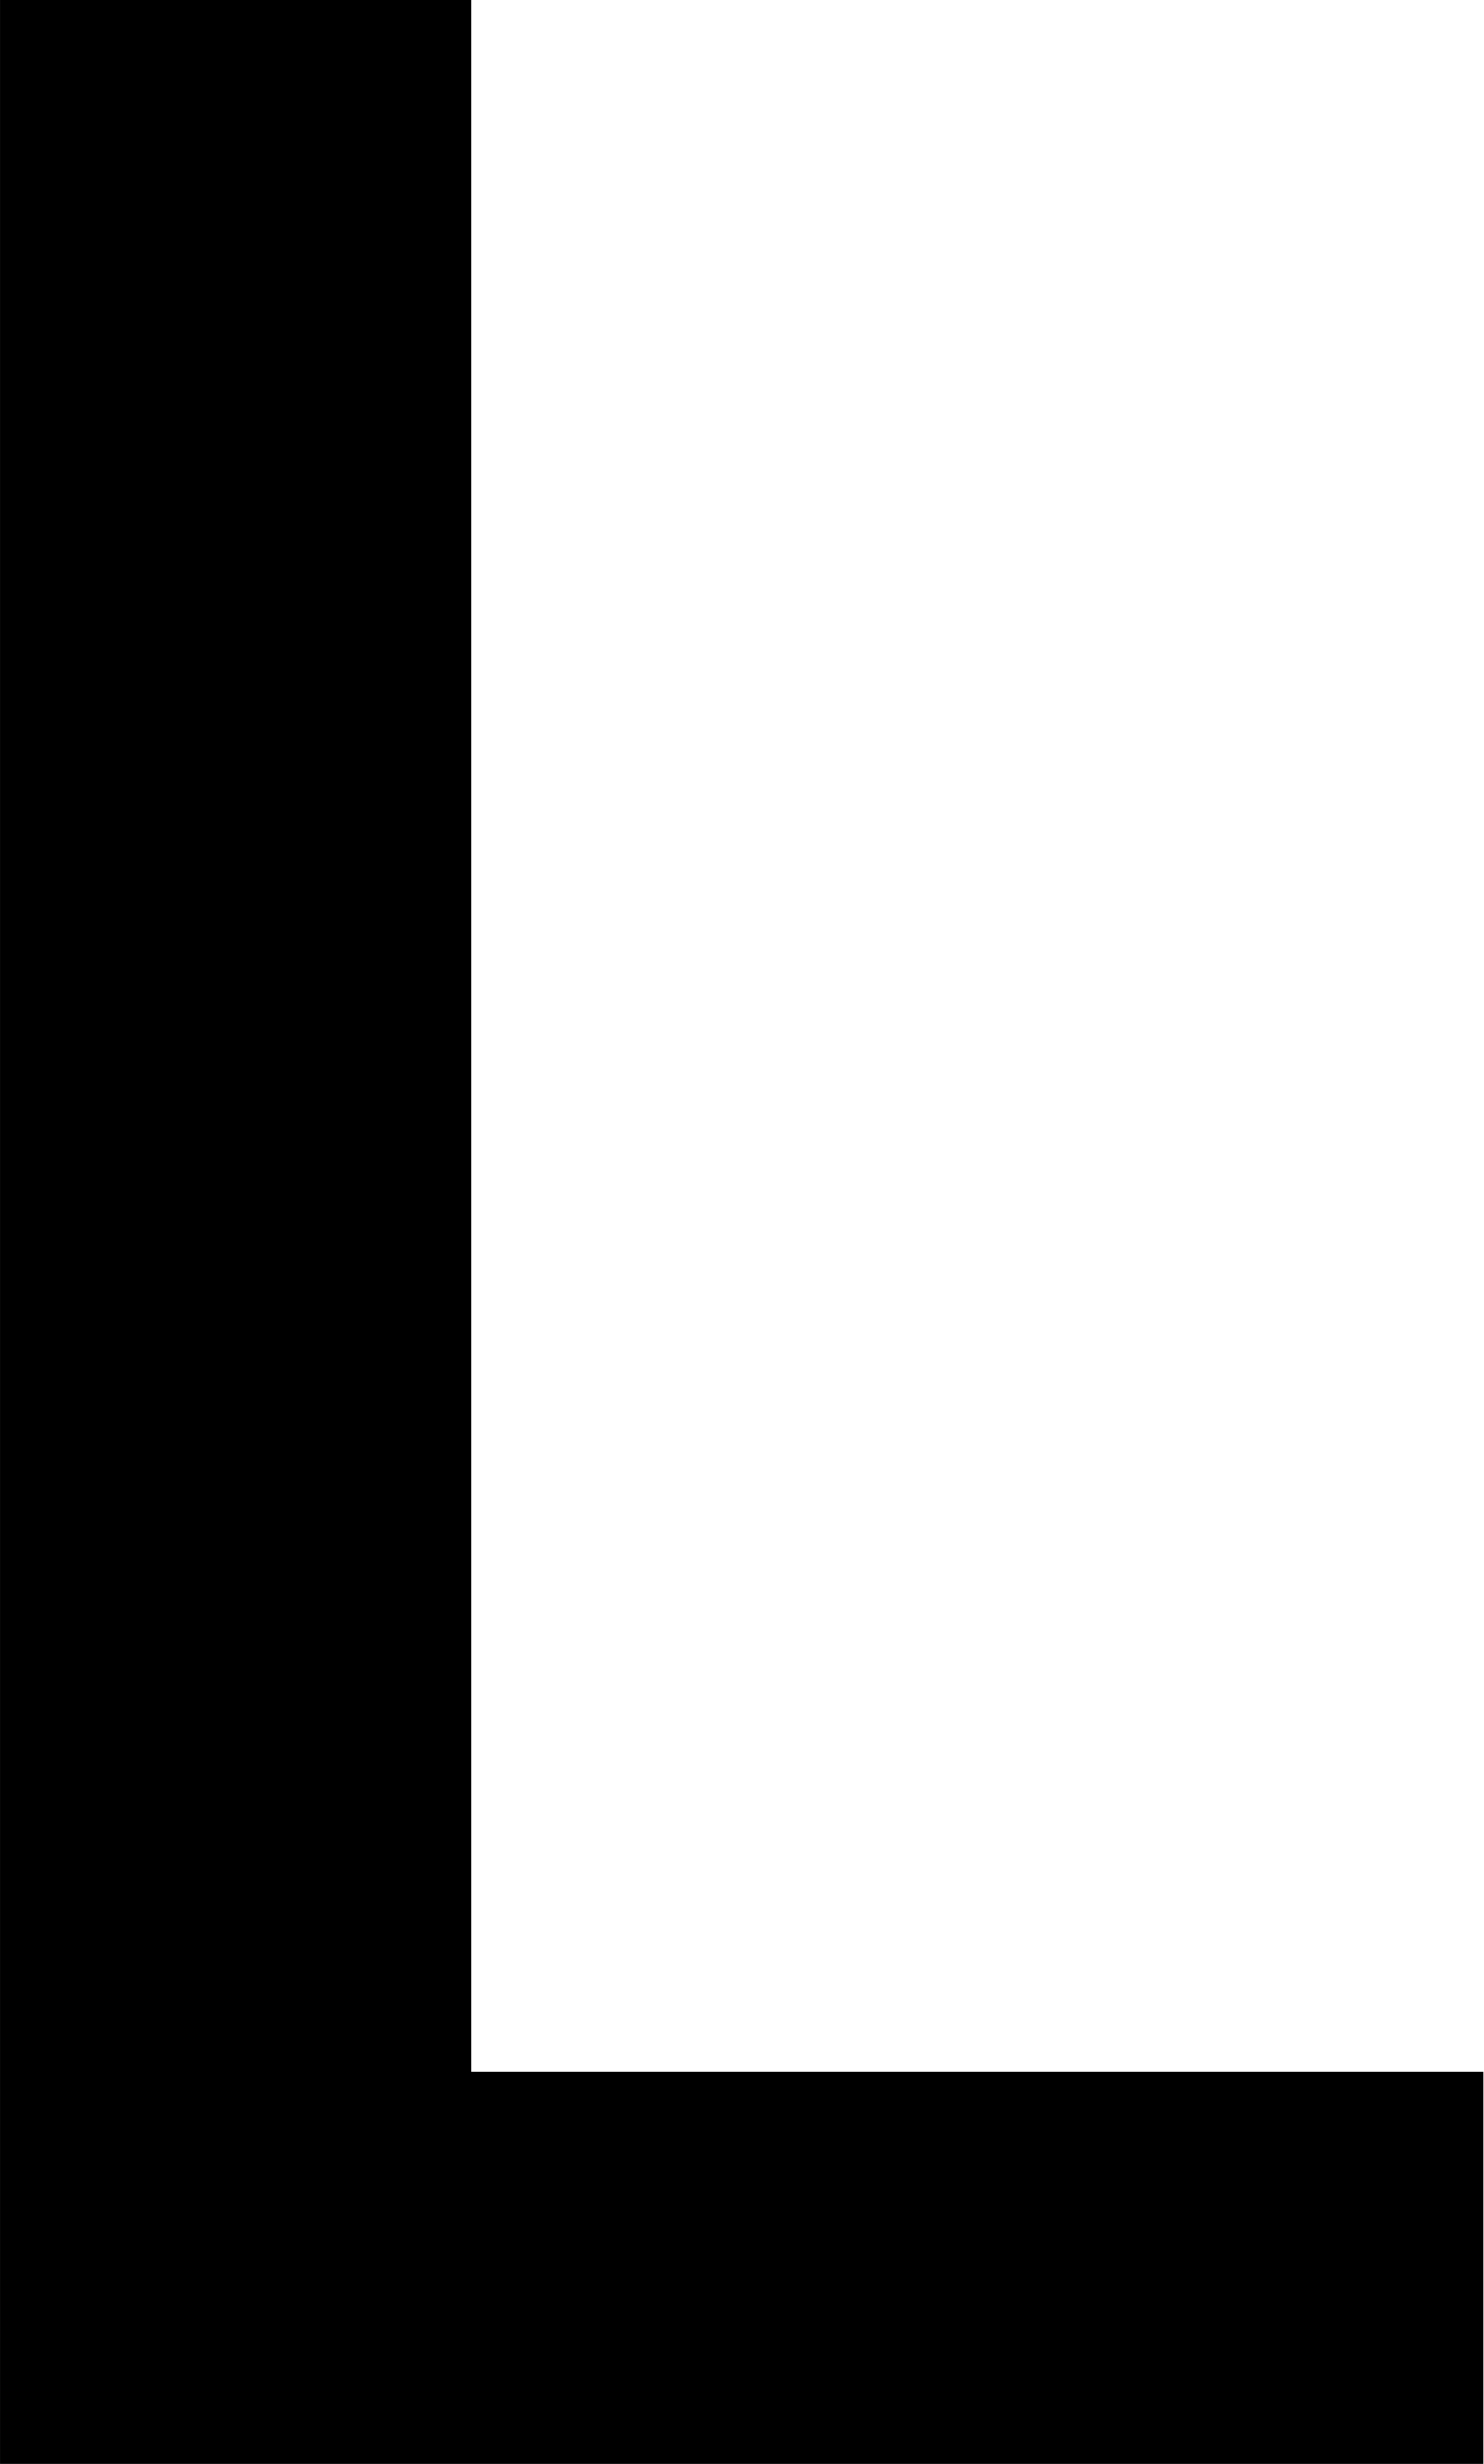
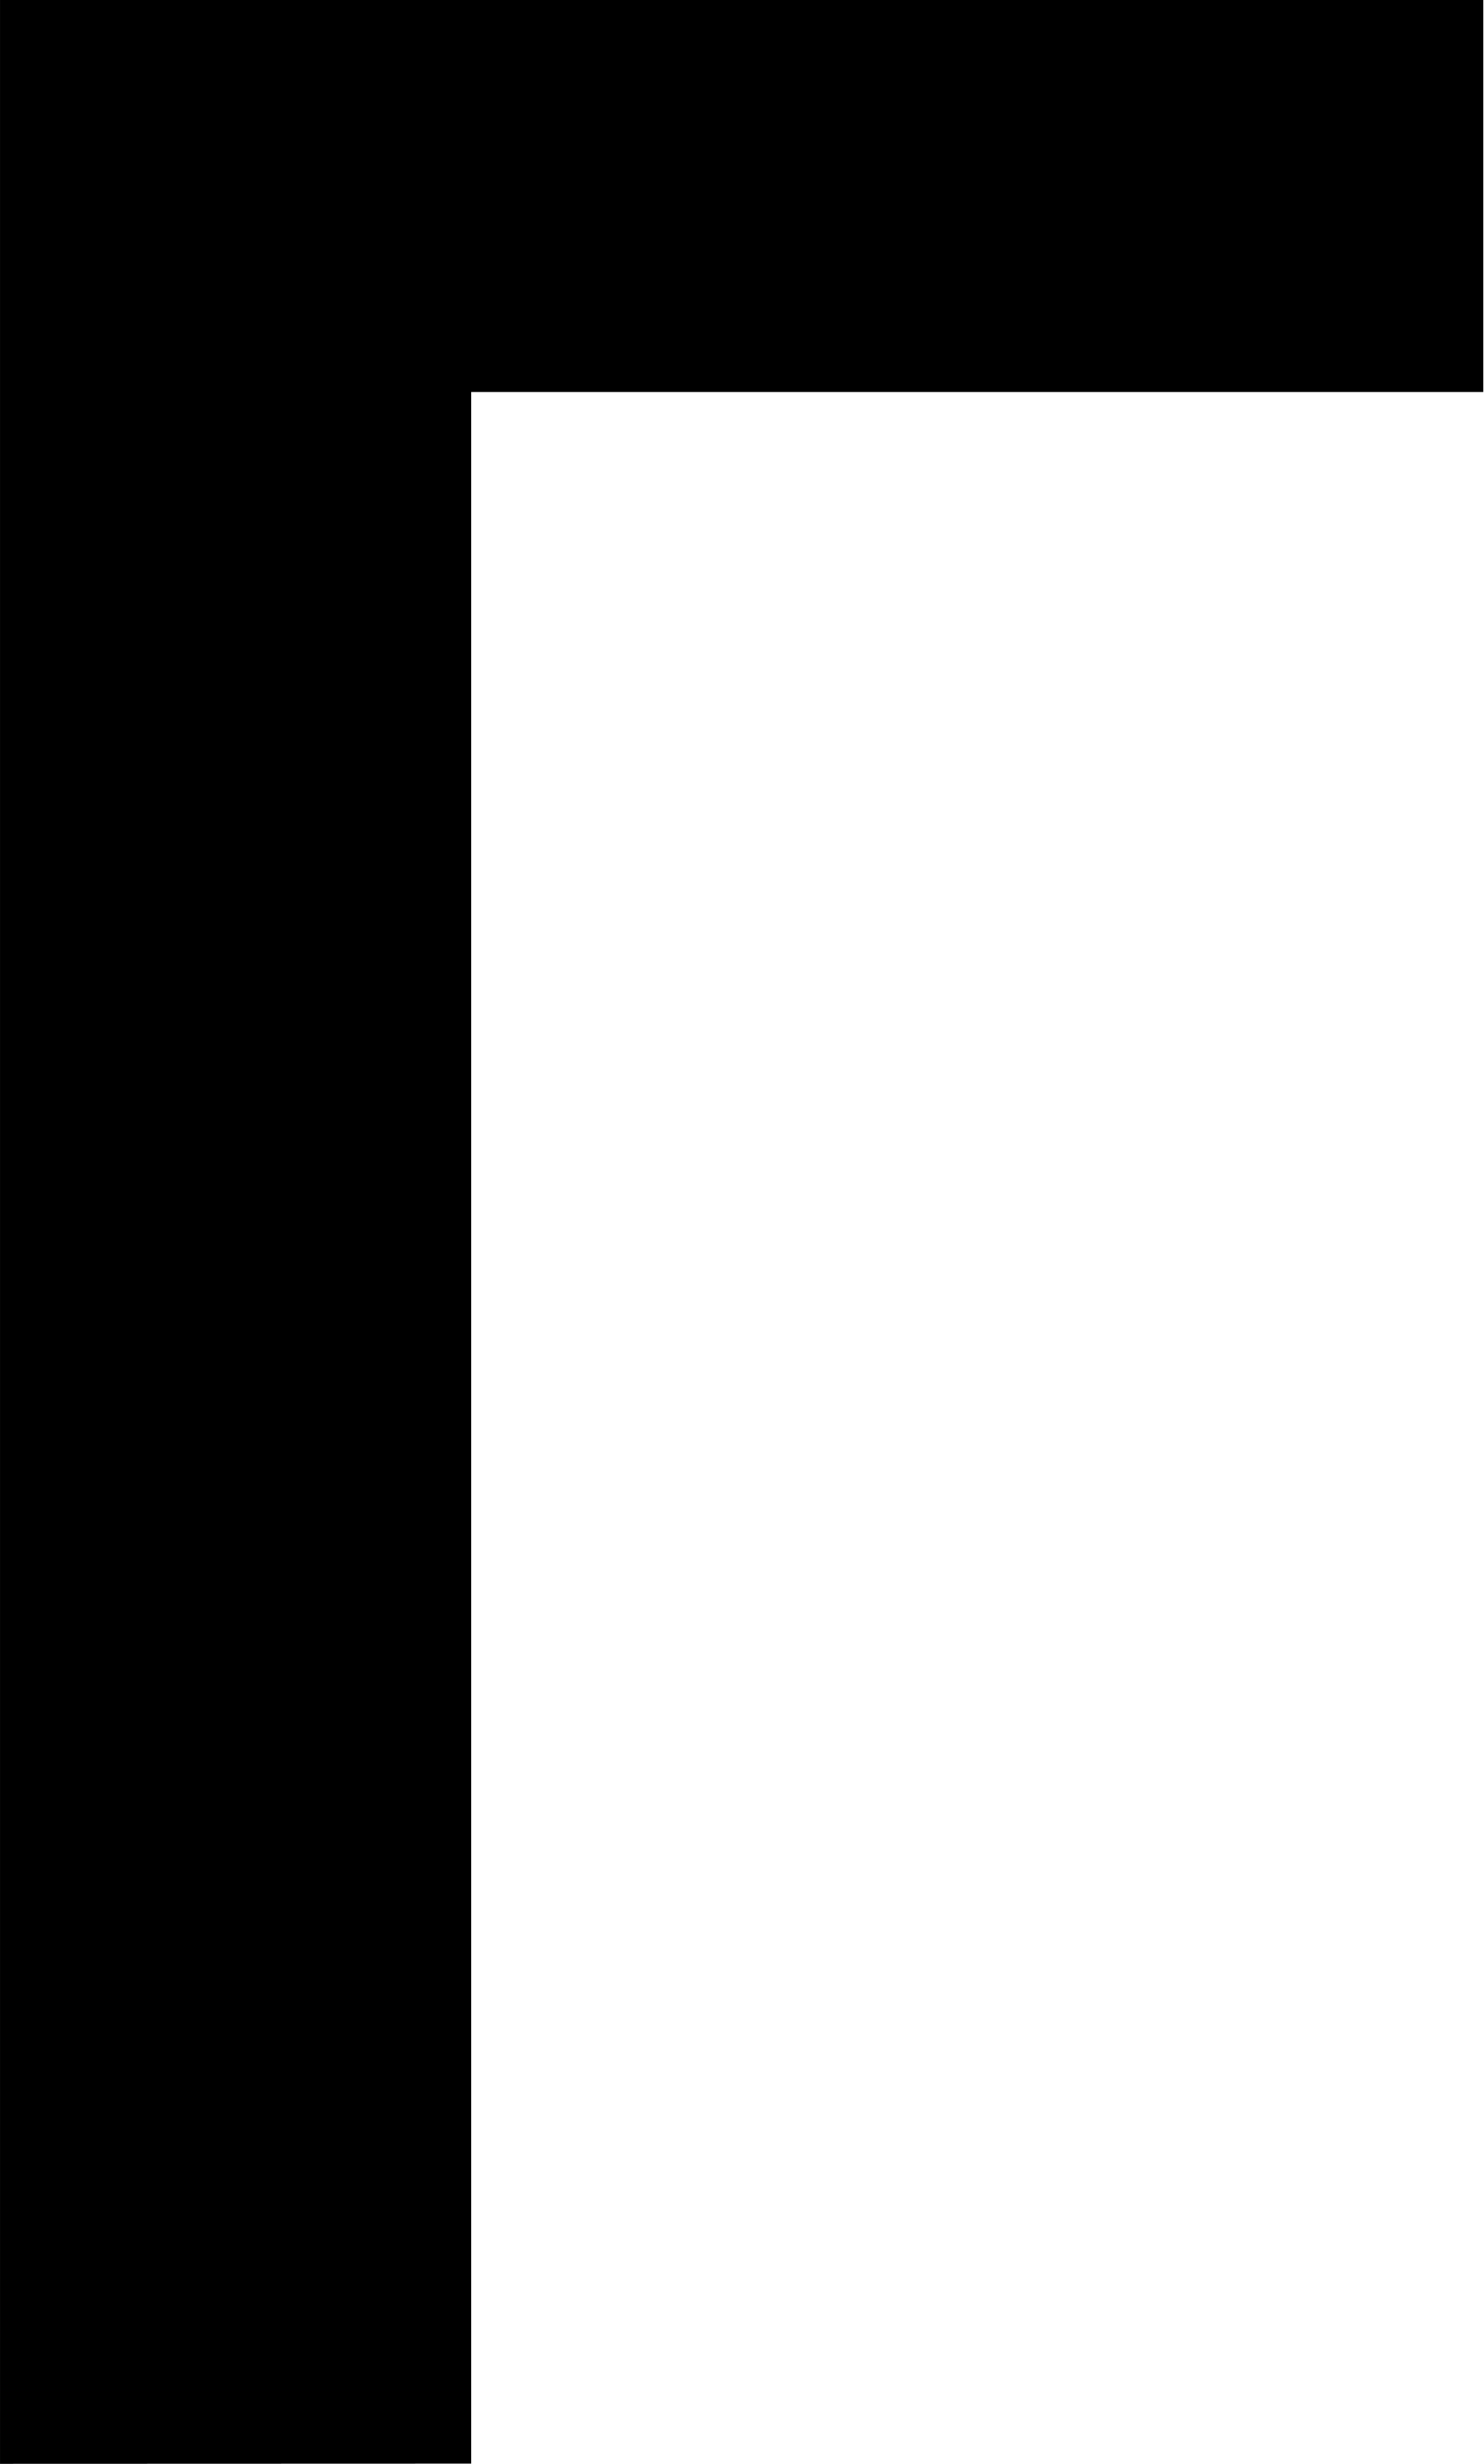
<svg xmlns="http://www.w3.org/2000/svg" width="6.507mm" height="10.807mm" viewBox="0 0 6.507 10.807" version="1.1" id="svg8">
  <defs id="defs2" />
  <g id="layer1" transform="translate(-24.48193,-134.1017)">
-     <path style="font-style:normal;font-variant:normal;font-weight:bold;font-stretch:normal;font-size:16.933px;line-height:125%;font-family:Consolas;-inkscape-font-specification:'Consolas Bold';letter-spacing:0px;word-spacing:0px;fill:#000000;fill-opacity:1;stroke:none;stroke-width:1px;stroke-linecap:butt;stroke-linejoin:miter;stroke-opacity:1" d="M 146.727,197.281 V 238.125 h 24.594 v -6.5 h -16.781 v -11.344 -6.344 -10.156 -6.5 z" transform="matrix(0.2645833,0,0,0.2645833,-14.33947,81.90438)" id="path4538-2" />
+     <path style="font-style:normal;font-variant:normal;font-weight:bold;font-stretch:normal;font-size:16.933px;line-height:125%;font-family:Consolas;-inkscape-font-specification:'Consolas Bold';letter-spacing:0px;word-spacing:0px;fill:#000000;fill-opacity:1;stroke:none;stroke-width:0.265px;stroke-linecap:butt;stroke-linejoin:miter;stroke-opacity:1" d="m 24.482,144.908 v -10.807 h 6.507 v 1.72 h -4.44 v 3.001 1.678 2.687 1.72 z" id="path4538-2" />
  </g>
</svg>
